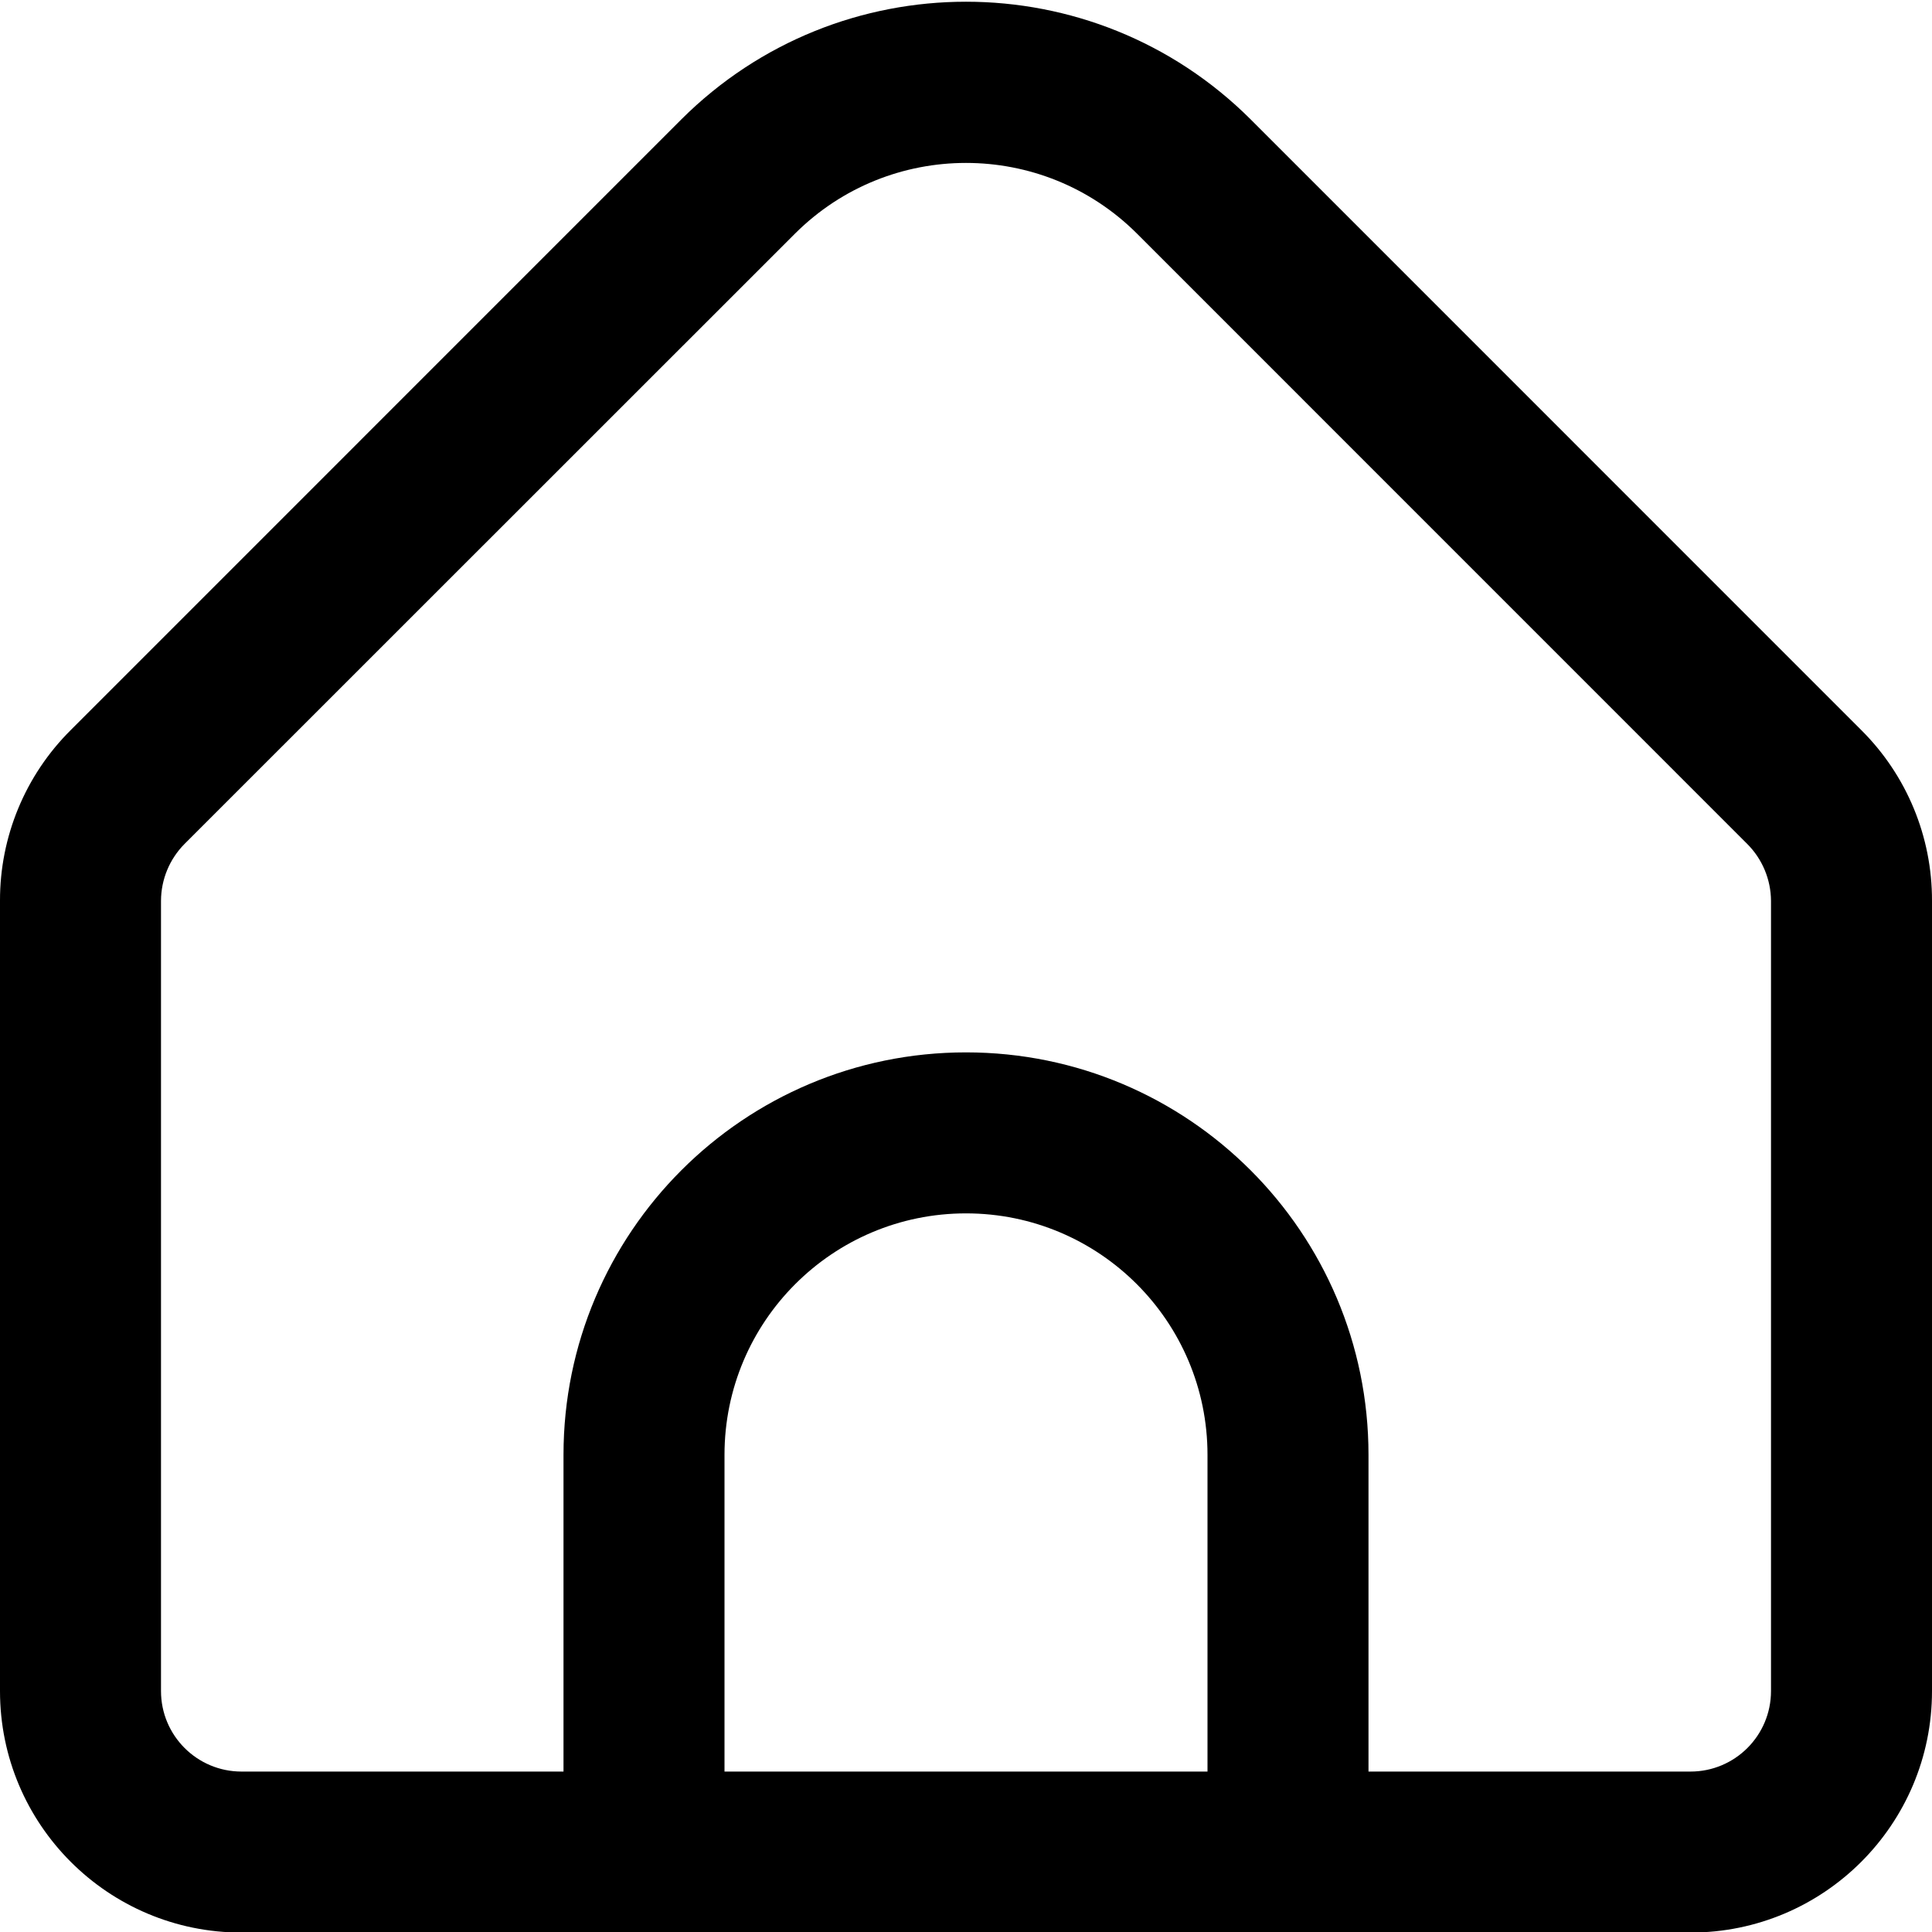
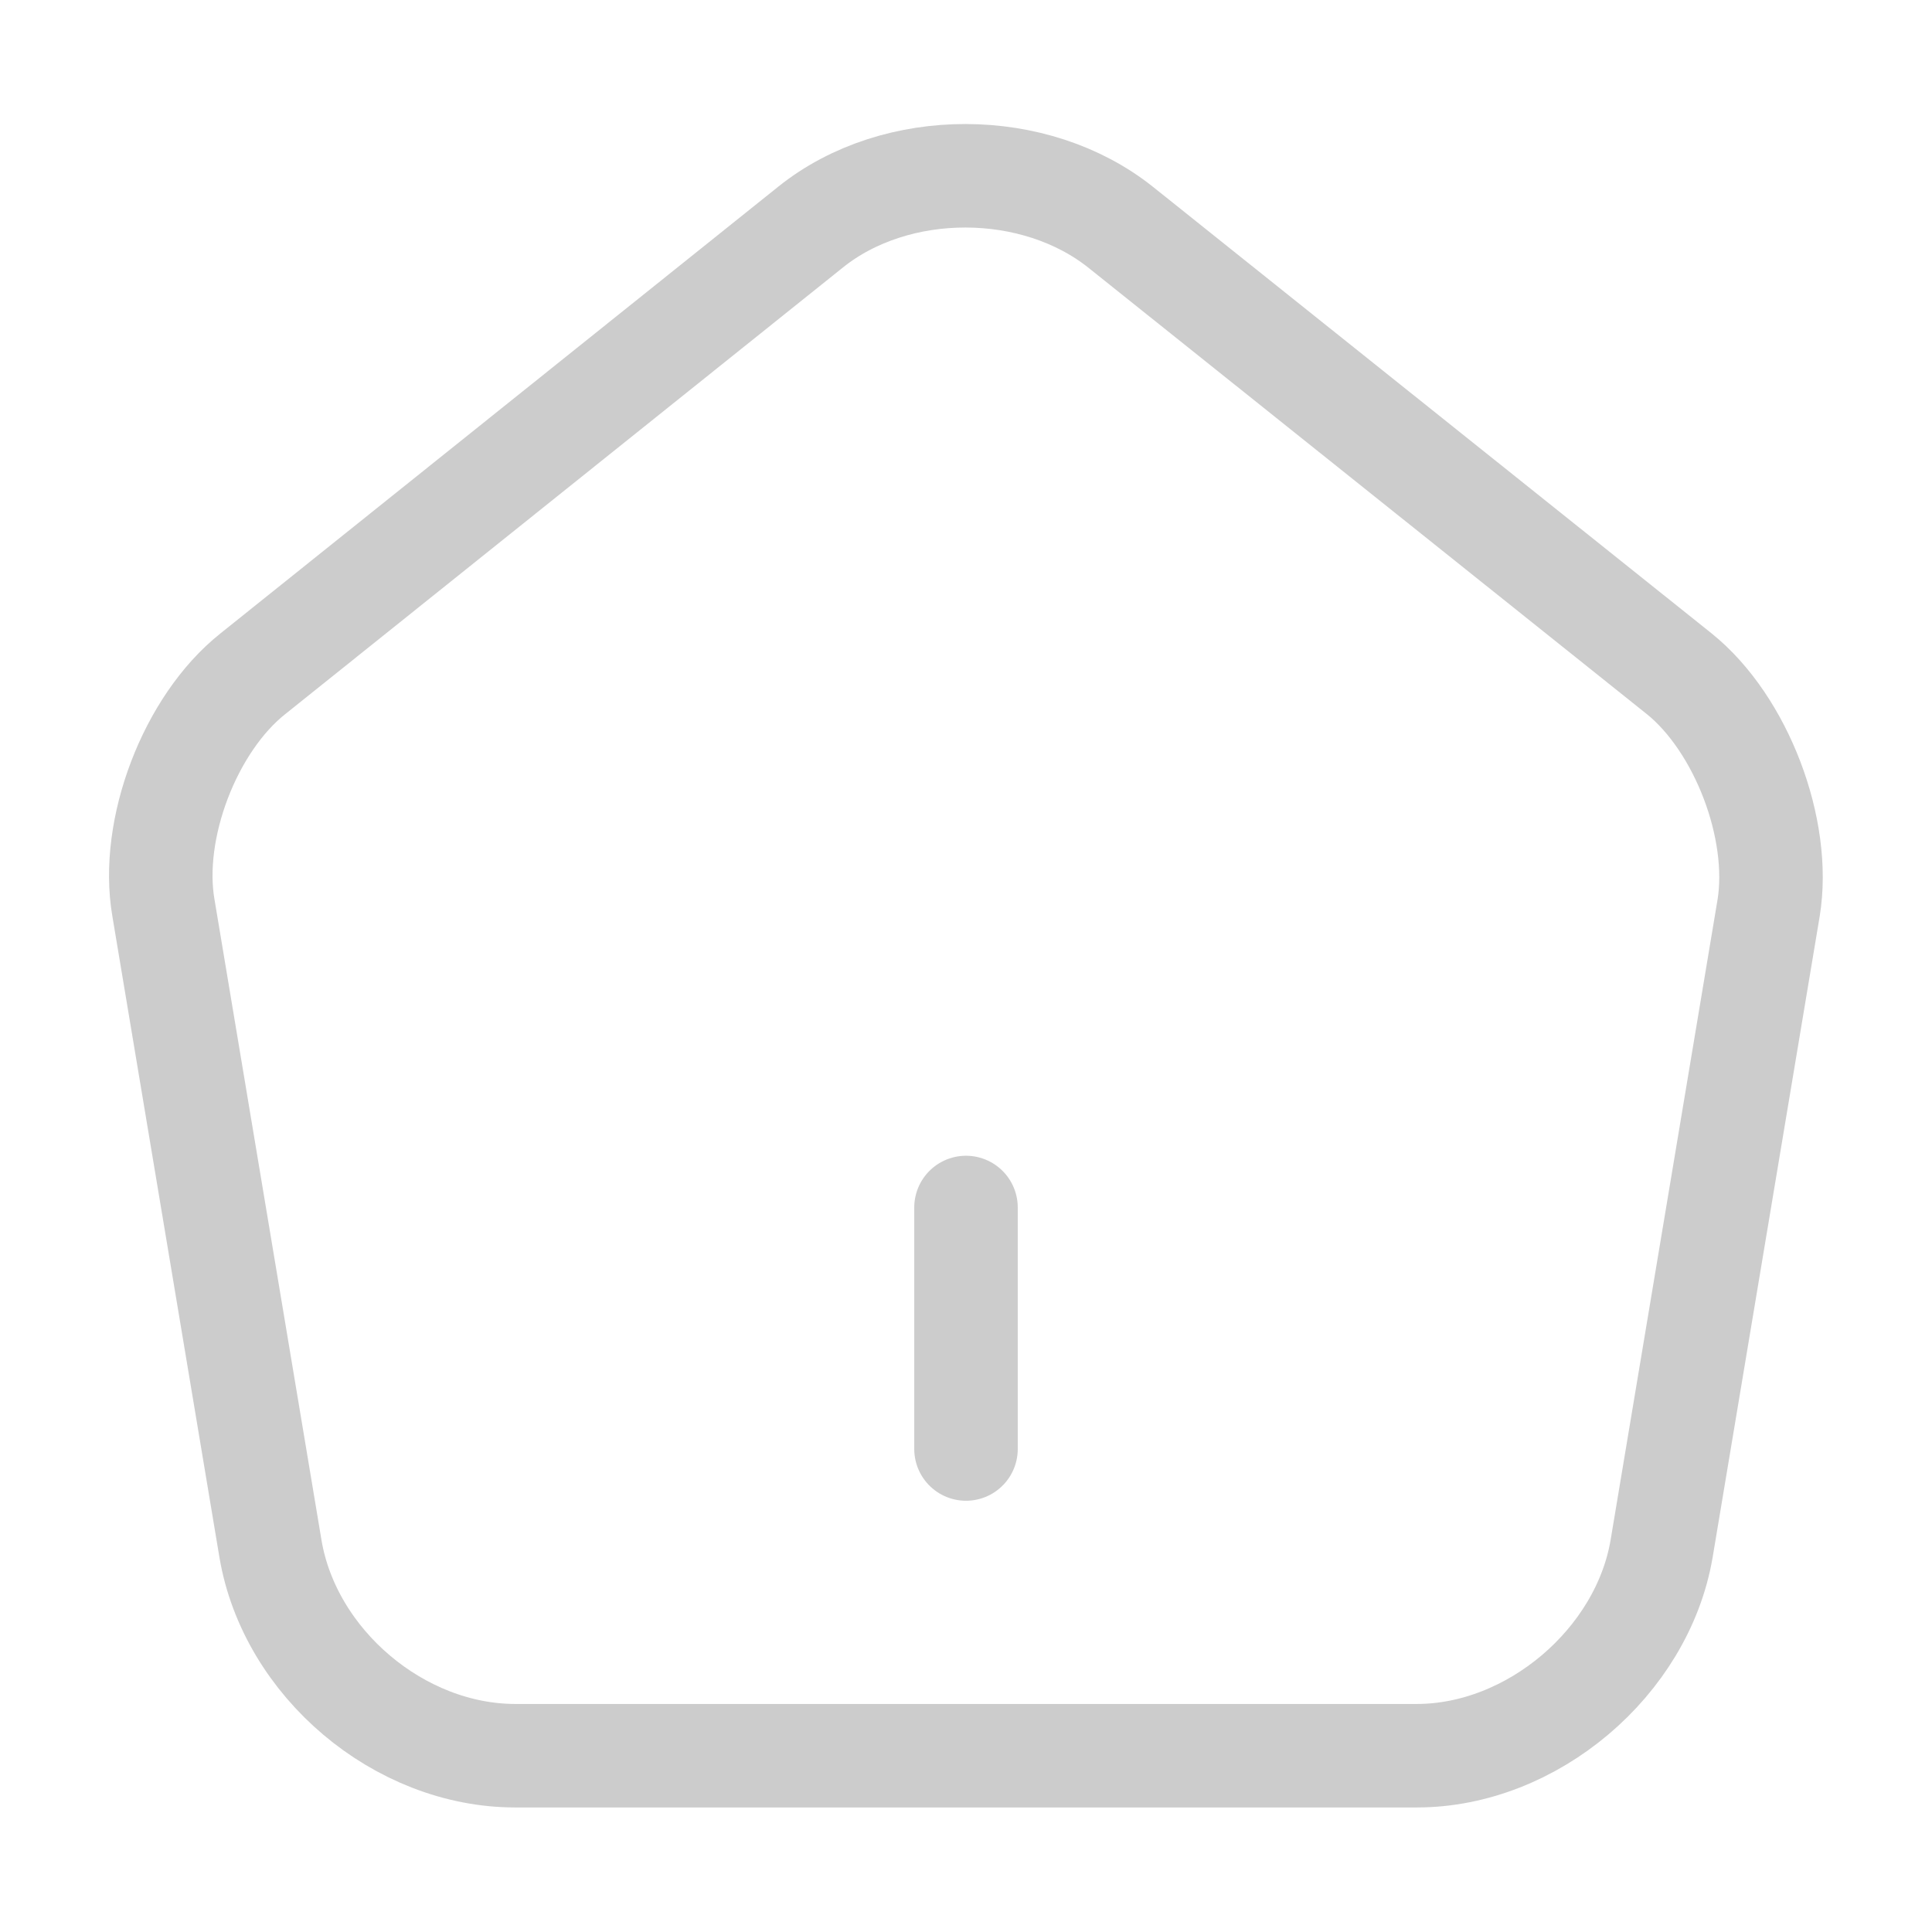
- <svg xmlns="http://www.w3.org/2000/svg" id="Outline" viewBox="0 0 24 24" width="512" height="512">
-   <path d="M23.121,9.069,15.536,1.483a5.008,5.008,0,0,0-7.072,0L.879,9.069A2.978,2.978,0,0,0,0,11.19v9.817a3,3,0,0,0,3,3H21a3,3,0,0,0,3-3V11.19A2.978,2.978,0,0,0,23.121,9.069ZM15,22.007H9V18.073a3,3,0,0,1,6,0Zm7-1a1,1,0,0,1-1,1H17V18.073a5,5,0,0,0-10,0v3.934H3a1,1,0,0,1-1-1V11.19a1.008,1.008,0,0,1,.293-.707L9.878,2.9a3.008,3.008,0,0,1,4.244,0l7.585,7.586A1.008,1.008,0,0,1,22,11.19Z" />
+ <svg xmlns="http://www.w3.org/2000/svg" width="28" height="28" viewBox="0 0 28 28" fill="none">
+   <path d="M14 21V17.5Z" fill="#CCCCCC" />
+   <path d="M14 21V17.5" stroke="#CCCCCC" stroke-width="1.5" stroke-linecap="round" stroke-linejoin="round" />
+   <path d="M11.749 3.29L3.664 9.765C2.754 10.488 2.17 12.017 2.369 13.16L3.92 22.447C4.2 24.103 5.787 25.445 7.467 25.445H20.534C22.202 25.445 23.8 24.092 24.081 22.447L25.632 13.16C25.819 12.017 25.235 10.488 24.337 9.765L16.252 3.302C15.004 2.298 12.986 2.298 11.749 3.29Z" stroke="#CCCCCC" stroke-width="1.5" stroke-linecap="round" stroke-linejoin="round" />
</svg>
